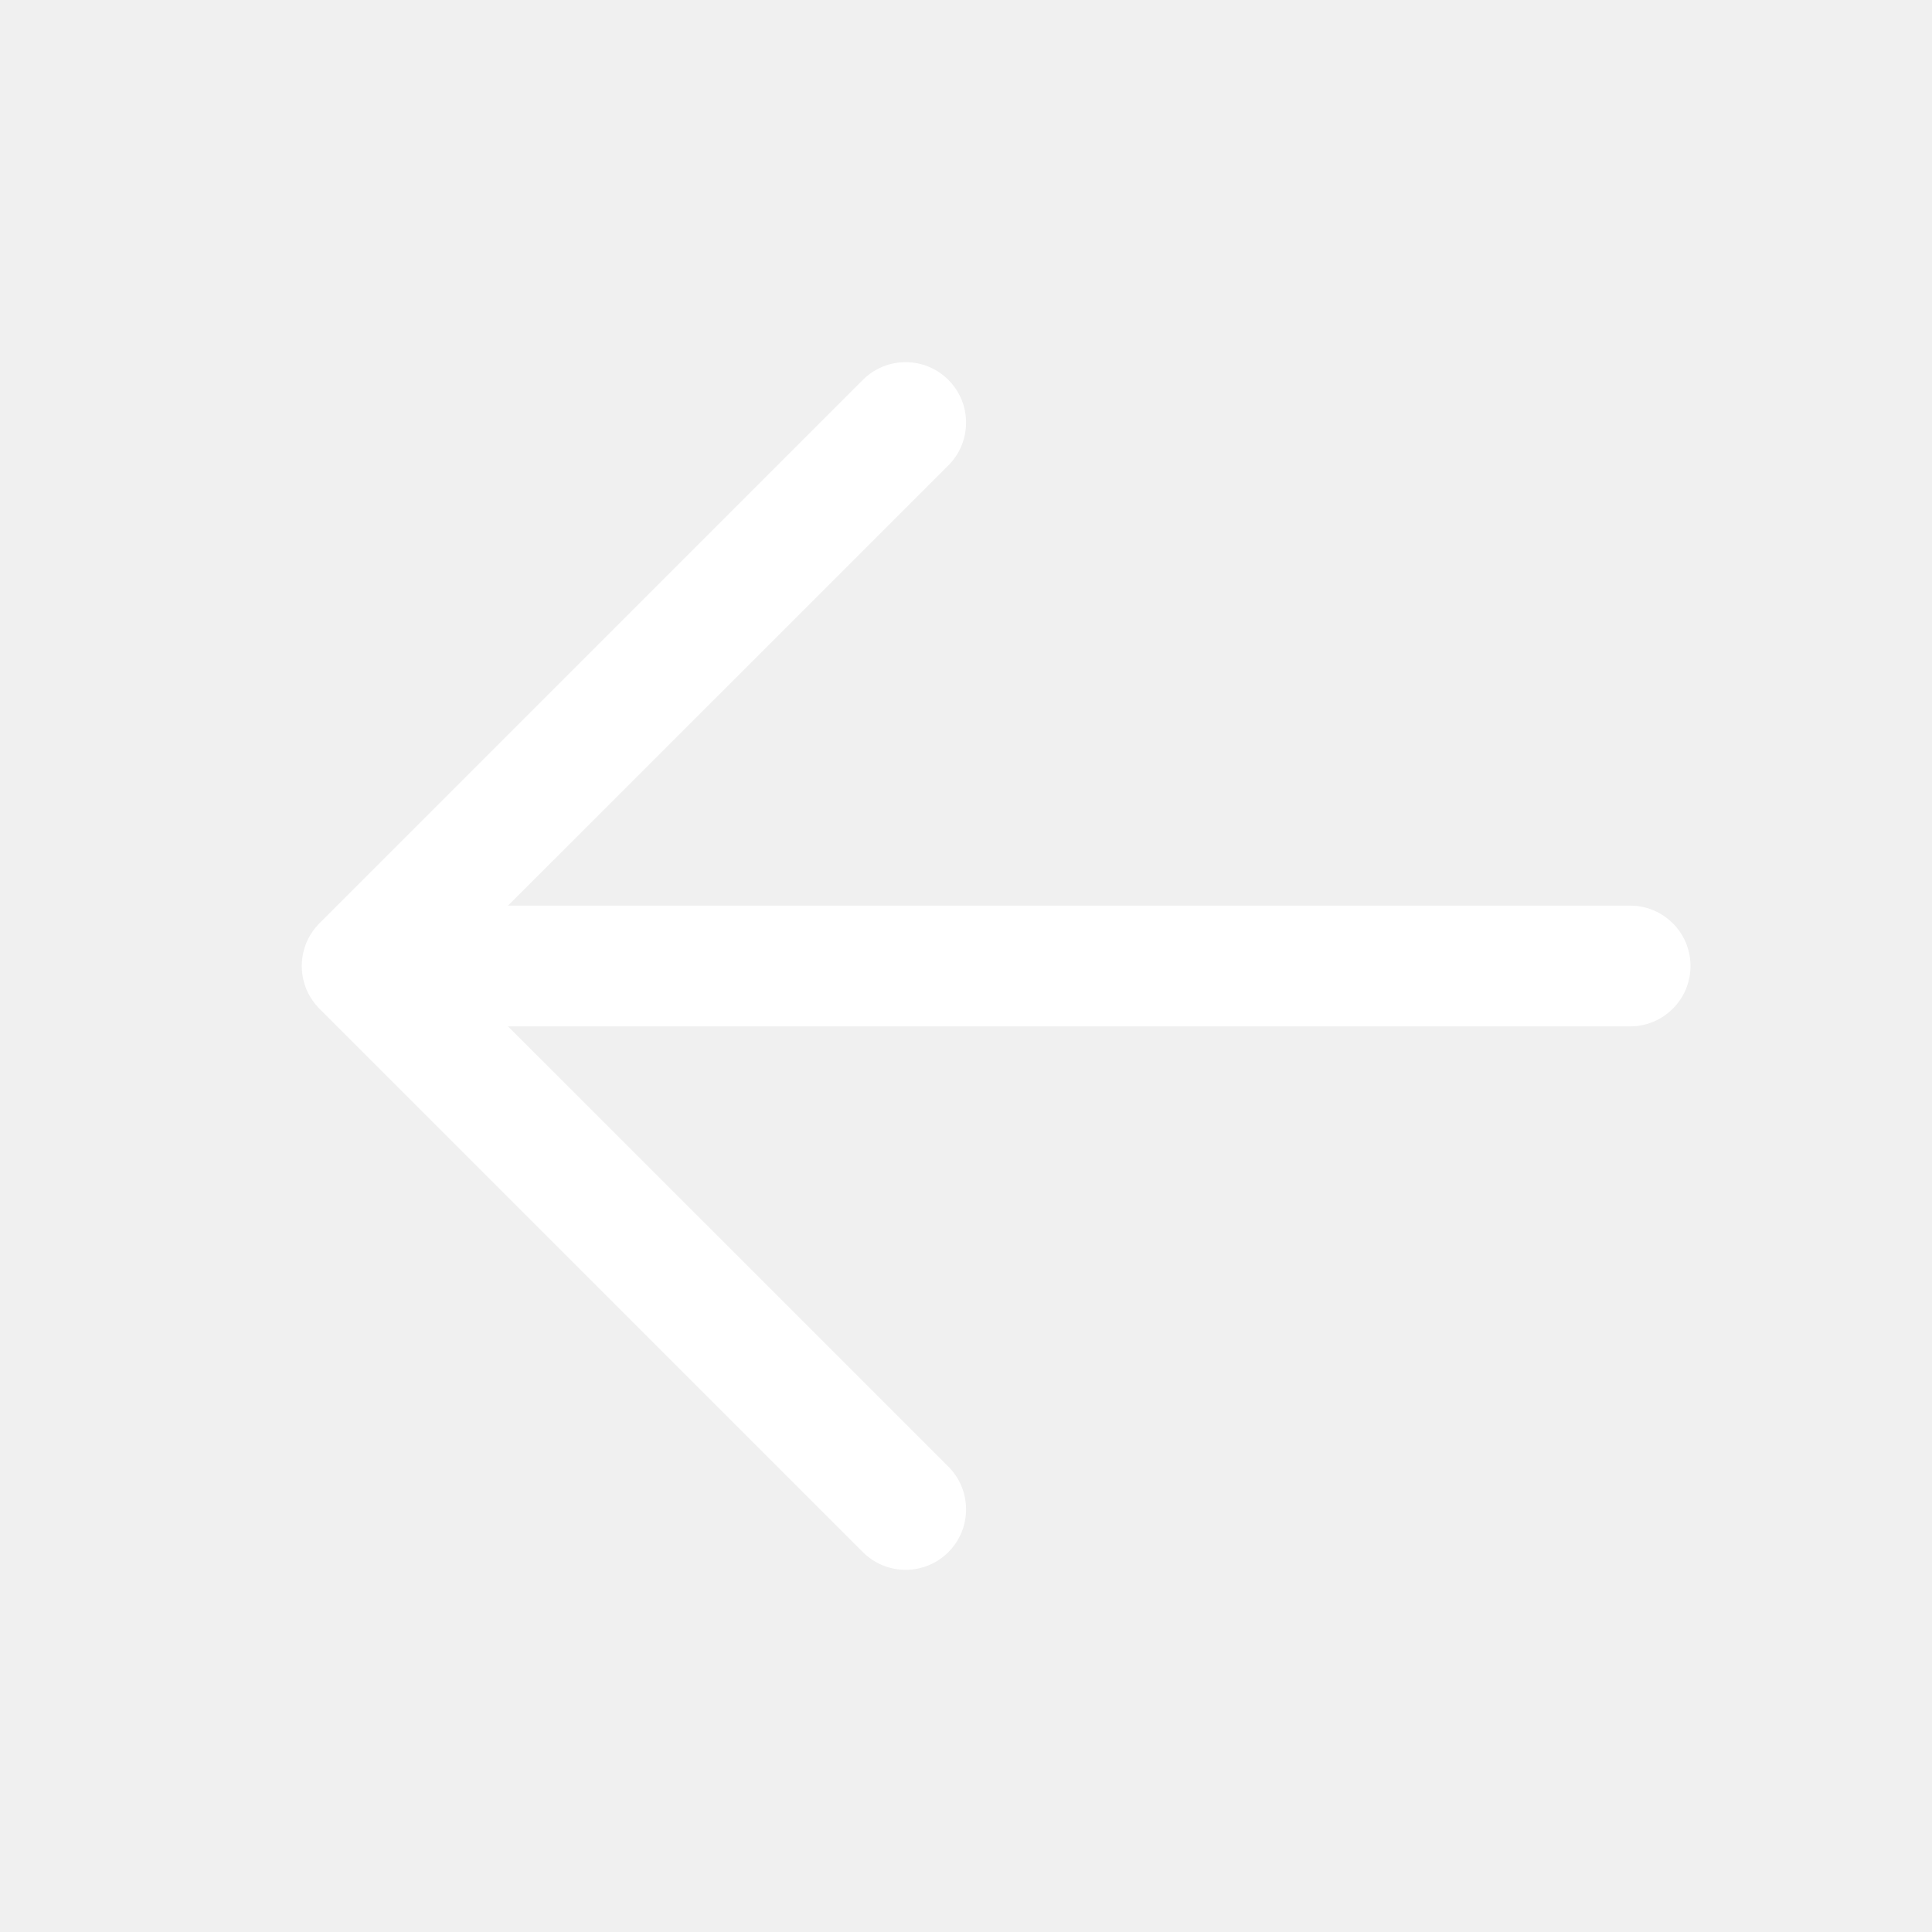
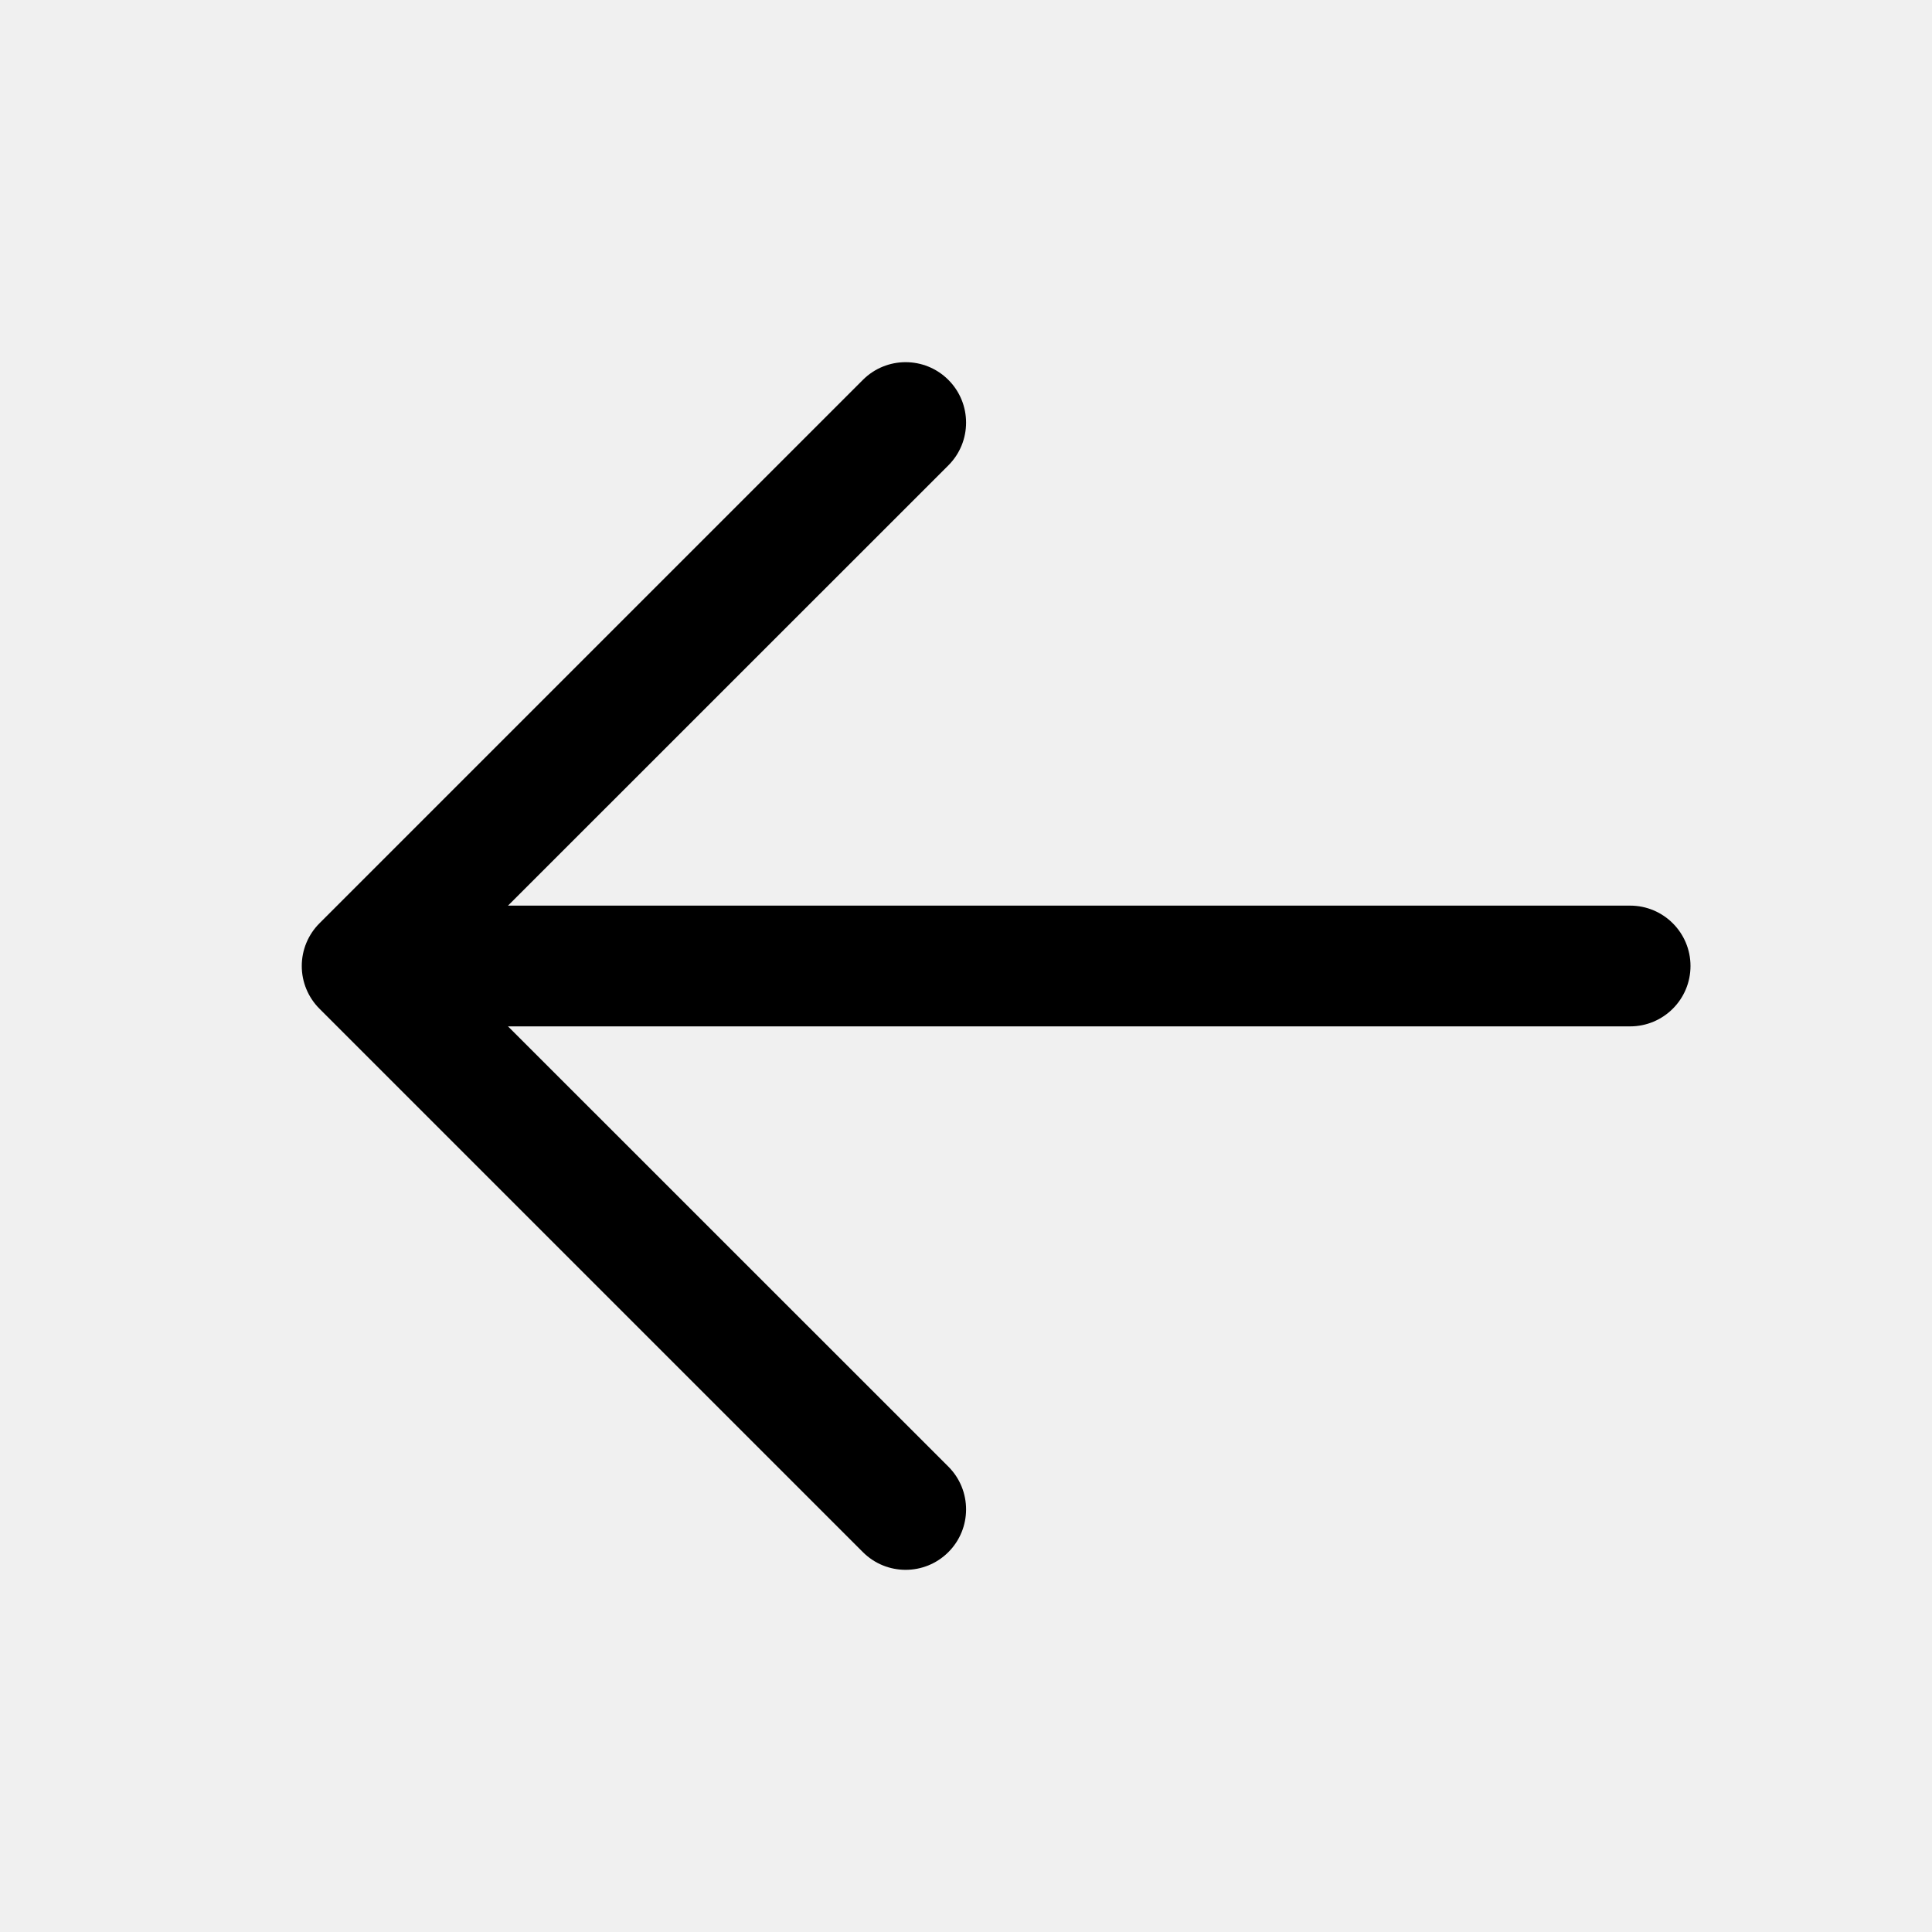
<svg xmlns="http://www.w3.org/2000/svg" width="800px" height="800px" viewBox="0 0 1024 1024">
-   <path fill="#fff" d="M224 480h640a32 32 0 1 1 0 64H224a32 32 0 0 1 0-64z" />
-   <path fill="#fff" d="m237.248 512 265.408 265.344a32 32 0 0 1-45.312 45.312l-288-288a32 32 0 0 1 0-45.312l288-288a32 32 0 1 1 45.312 45.312L237.248 512z" />
+   <path fill="#000" d="M224 480h640a32 32 0 1 1 0 64H224a32 32 0 0 1 0-64z" />
+   <path fill="#000" d="m237.248 512 265.408 265.344a32 32 0 0 1-45.312 45.312l-288-288a32 32 0 0 1 0-45.312l288-288a32 32 0 1 1 45.312 45.312L237.248 512z" />
</svg>
